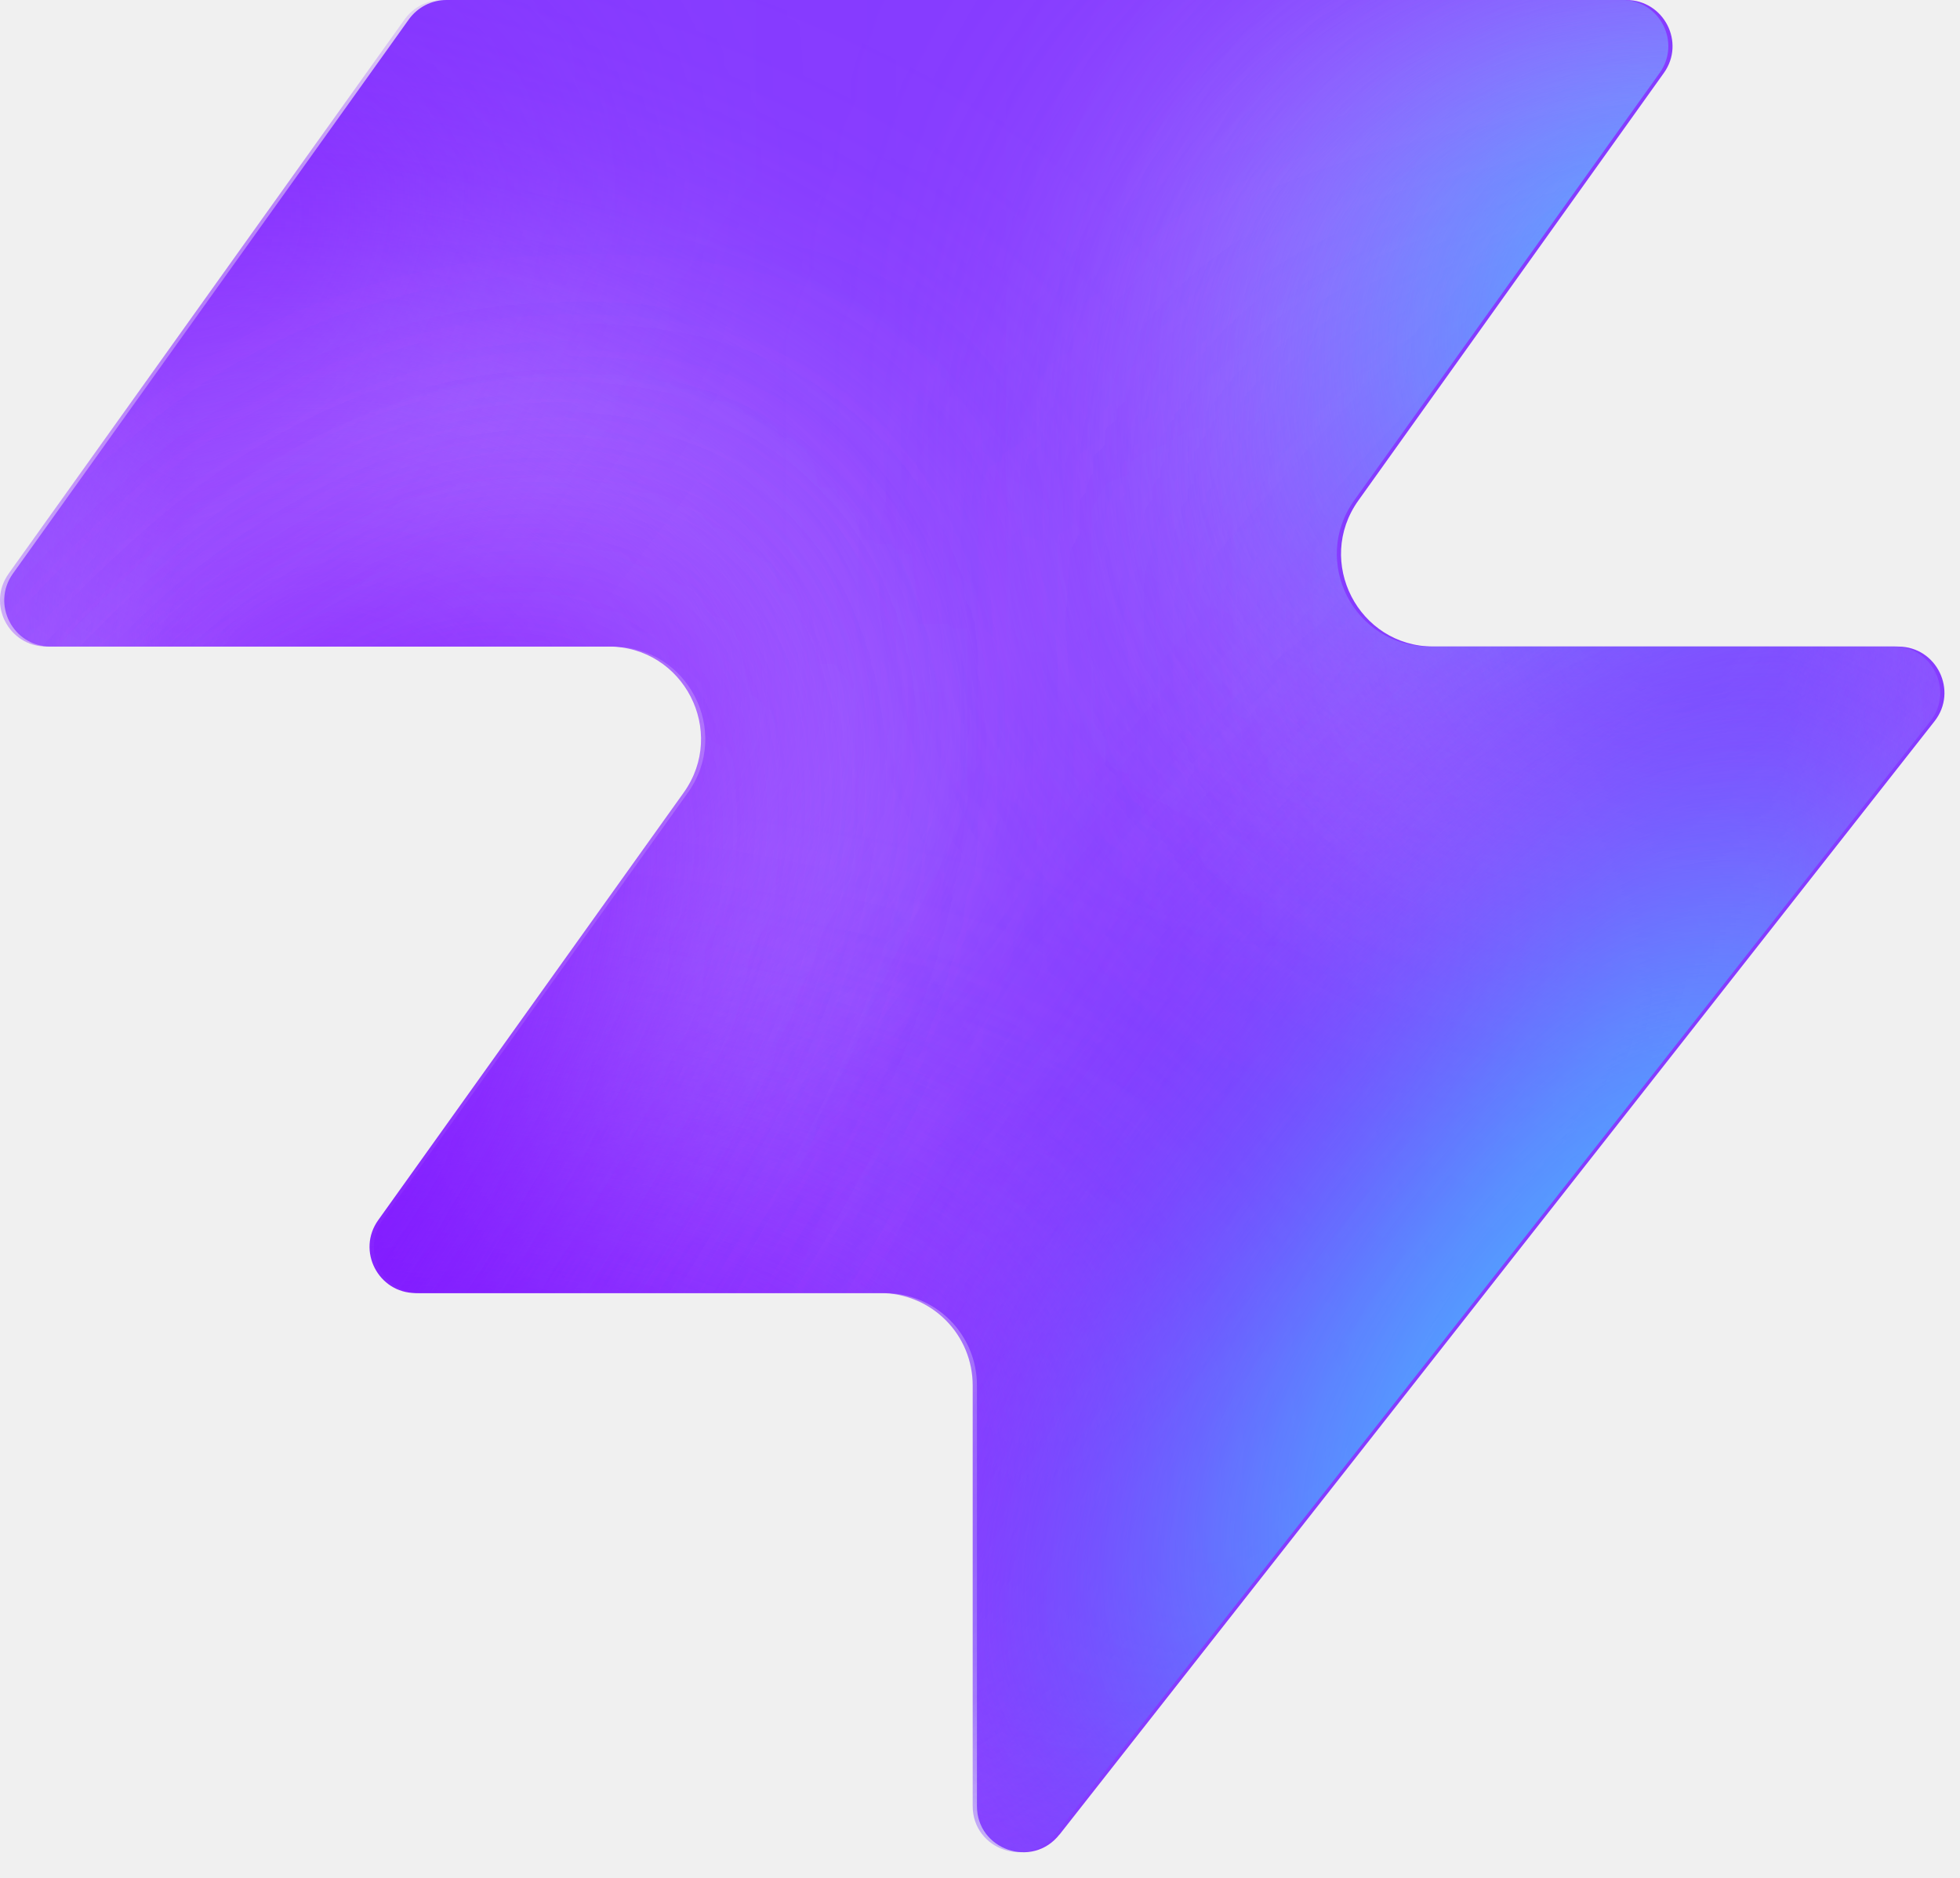
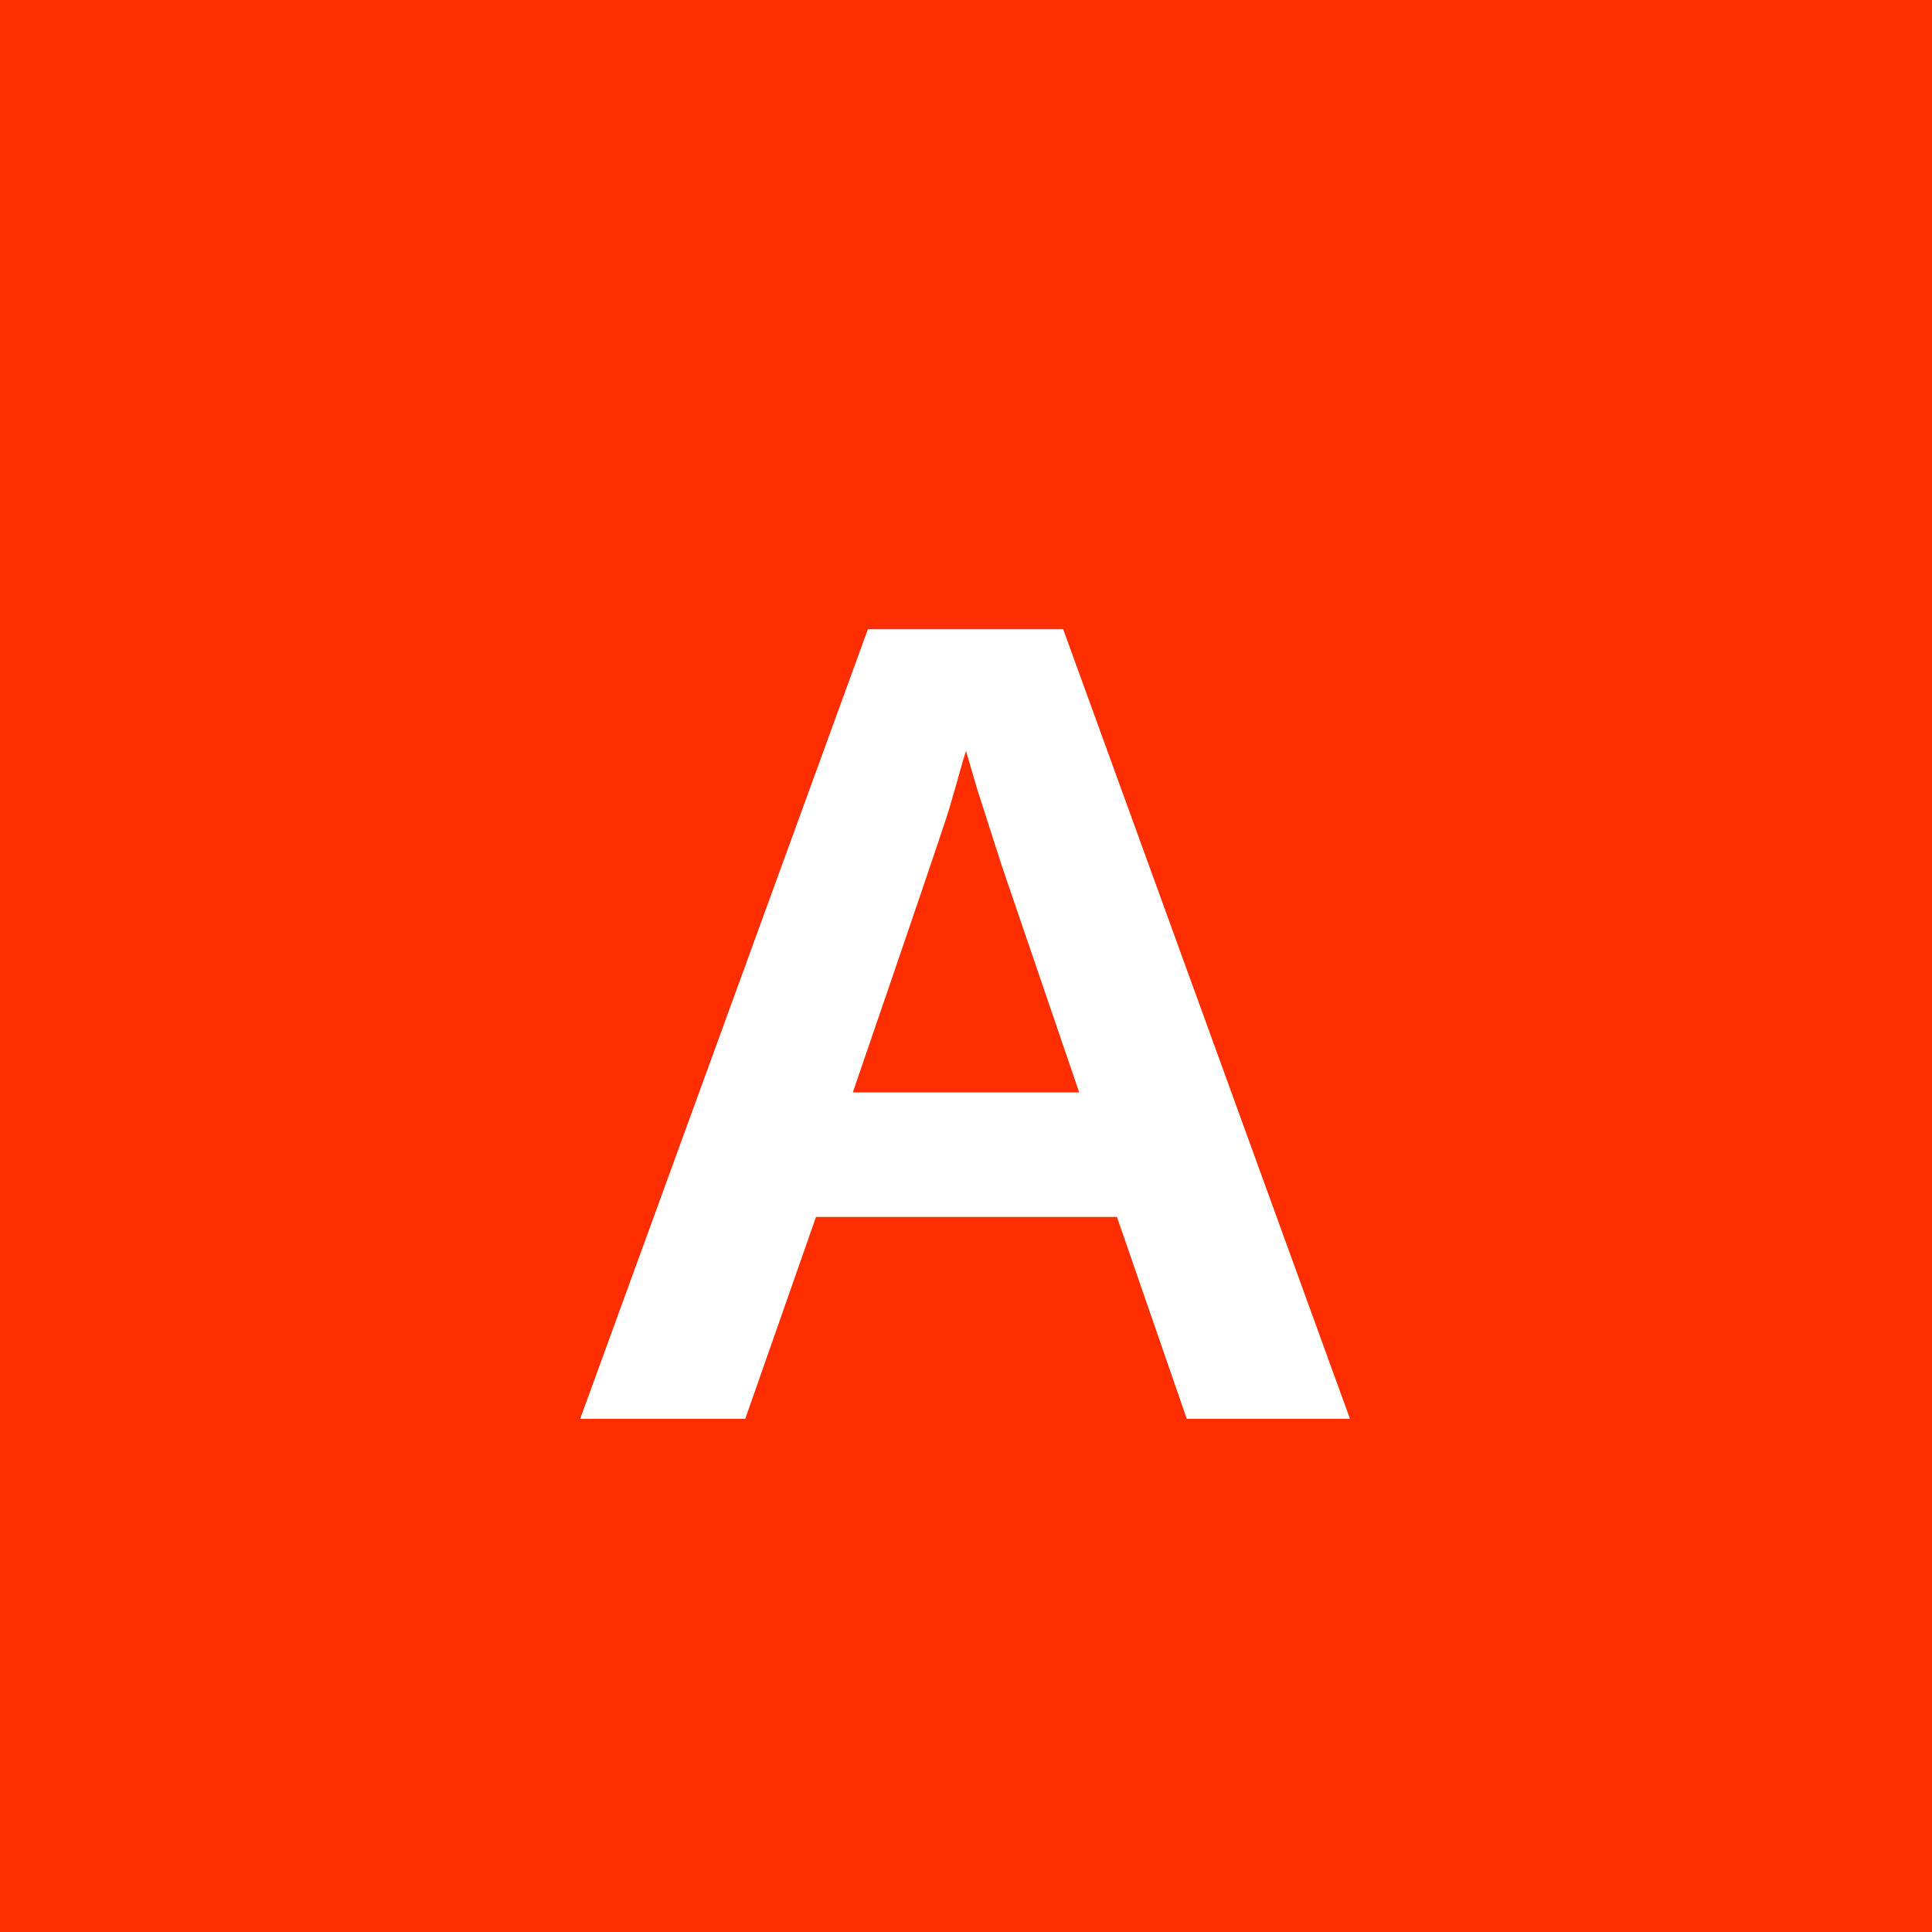
- <svg xmlns="http://www.w3.org/2000/svg" width="48" height="46" fill="none" viewBox="0 0 48 46">
-   <path fill="#863bff" d="M25.946 44.938c-.664.845-2.021.375-2.021-.698V33.937a2.26 2.26 0 0 0-2.262-2.262H10.287c-.92 0-1.456-1.04-.92-1.788l7.48-10.471c1.07-1.497 0-3.578-1.842-3.578H1.237c-.92 0-1.456-1.04-.92-1.788L10.013.474c.214-.297.556-.474.92-.474h28.894c.92 0 1.456 1.04.92 1.788l-7.48 10.471c-1.07 1.498 0 3.579 1.842 3.579h11.377c.943 0 1.473 1.088.89 1.83L25.947 44.94z" style="fill:#863bff;fill:color(display-p3 .525 .23 1);fill-opacity:1" />
-   <mask id="a" width="48" height="46" x="0" y="0" maskUnits="userSpaceOnUse" style="mask-type:alpha">
-     <path fill="#000" d="M25.842 44.938c-.664.844-2.021.375-2.021-.698V33.937a2.26 2.26 0 0 0-2.262-2.262H10.183c-.92 0-1.456-1.04-.92-1.788l7.48-10.471c1.07-1.498 0-3.579-1.842-3.579H1.133c-.92 0-1.456-1.04-.92-1.787L9.91.473c.214-.297.556-.474.92-.474h28.894c.92 0 1.456 1.04.92 1.788l-7.48 10.471c-1.07 1.498 0 3.578 1.842 3.578h11.377c.943 0 1.473 1.088.89 1.832L25.843 44.94z" style="fill:#000;fill-opacity:1" />
-   </mask>
-   <g mask="url(#a)">
-     <g filter="url(#b)">
-       <ellipse cx="5.508" cy="14.704" fill="#ede6ff" rx="5.508" ry="14.704" style="fill:#ede6ff;fill:color(display-p3 .927 .903 1);fill-opacity:1" transform="matrix(.00324 1 1 -.00324 -4.47 31.516)" />
-     </g>
-     <g filter="url(#c)">
-       <ellipse cx="10.399" cy="29.851" fill="#ede6ff" rx="10.399" ry="29.851" style="fill:#ede6ff;fill:color(display-p3 .927 .903 1);fill-opacity:1" transform="matrix(.00324 1 1 -.00324 -39.328 7.883)" />
-     </g>
-     <g filter="url(#d)">
-       <ellipse cx="5.508" cy="30.487" fill="#7e14ff" rx="5.508" ry="30.487" style="fill:#7e14ff;fill:color(display-p3 .492 .077 1);fill-opacity:1" transform="rotate(89.814 -25.913 -14.639)scale(1 -1)" />
-     </g>
-     <g filter="url(#e)">
-       <ellipse cx="5.508" cy="30.599" fill="#7e14ff" rx="5.508" ry="30.599" style="fill:#7e14ff;fill:color(display-p3 .492 .077 1);fill-opacity:1" transform="rotate(89.814 -32.644 -3.334)scale(1 -1)" />
-     </g>
-     <g filter="url(#f)">
-       <ellipse cx="5.508" cy="30.599" fill="#7e14ff" rx="5.508" ry="30.599" style="fill:#7e14ff;fill:color(display-p3 .492 .077 1);fill-opacity:1" transform="matrix(.00324 1 1 -.00324 -34.34 30.47)" />
-     </g>
-     <g filter="url(#g)">
-       <ellipse cx="14.072" cy="22.078" fill="#ede6ff" rx="14.072" ry="22.078" style="fill:#ede6ff;fill:color(display-p3 .927 .903 1);fill-opacity:1" transform="rotate(93.35 24.506 48.493)scale(-1 1)" />
-     </g>
-     <g filter="url(#h)">
-       <ellipse cx="3.47" cy="21.501" fill="#7e14ff" rx="3.47" ry="21.501" style="fill:#7e14ff;fill:color(display-p3 .492 .077 1);fill-opacity:1" transform="rotate(89.009 28.708 47.59)scale(-1 1)" />
-     </g>
-     <g filter="url(#i)">
-       <ellipse cx="3.47" cy="21.501" fill="#7e14ff" rx="3.47" ry="21.501" style="fill:#7e14ff;fill:color(display-p3 .492 .077 1);fill-opacity:1" transform="rotate(89.009 28.708 47.59)scale(-1 1)" />
-     </g>
-     <g filter="url(#j)">
-       <ellipse cx=".387" cy="8.972" fill="#7e14ff" rx="4.407" ry="29.108" style="fill:#7e14ff;fill:color(display-p3 .492 .077 1);fill-opacity:1" transform="rotate(39.51 .387 8.972)" />
-     </g>
-     <g filter="url(#k)">
-       <ellipse cx="47.523" cy="-6.092" fill="#7e14ff" rx="4.407" ry="29.108" style="fill:#7e14ff;fill:color(display-p3 .492 .077 1);fill-opacity:1" transform="rotate(37.892 47.523 -6.092)" />
-     </g>
-     <g filter="url(#l)">
-       <ellipse cx="41.412" cy="6.333" fill="#47bfff" rx="5.971" ry="9.665" style="fill:#47bfff;fill:color(display-p3 .28 .748 1);fill-opacity:1" transform="rotate(37.892 41.412 6.333)" />
-     </g>
-     <g filter="url(#m)">
-       <ellipse cx="-1.879" cy="38.332" fill="#7e14ff" rx="4.407" ry="29.108" style="fill:#7e14ff;fill:color(display-p3 .492 .077 1);fill-opacity:1" transform="rotate(37.892 -1.88 38.332)" />
-     </g>
-     <g filter="url(#n)">
-       <ellipse cx="-1.879" cy="38.332" fill="#7e14ff" rx="4.407" ry="29.108" style="fill:#7e14ff;fill:color(display-p3 .492 .077 1);fill-opacity:1" transform="rotate(37.892 -1.88 38.332)" />
-     </g>
-     <g filter="url(#o)">
-       <ellipse cx="35.651" cy="29.907" fill="#7e14ff" rx="4.407" ry="29.108" style="fill:#7e14ff;fill:color(display-p3 .492 .077 1);fill-opacity:1" transform="rotate(37.892 35.651 29.907)" />
-     </g>
-     <g filter="url(#p)">
-       <ellipse cx="38.418" cy="32.4" fill="#47bfff" rx="5.971" ry="15.297" style="fill:#47bfff;fill:color(display-p3 .28 .748 1);fill-opacity:1" transform="rotate(37.892 38.418 32.4)" />
-     </g>
-   </g>
-   <defs>
-     <filter id="b" width="60.045" height="41.654" x="-19.77" y="16.149" color-interpolation-filters="sRGB" filterUnits="userSpaceOnUse">
-       <feFlood flood-opacity="0" result="BackgroundImageFix" />
-       <feBlend in="SourceGraphic" in2="BackgroundImageFix" result="shape" />
-       <feGaussianBlur result="effect1_foregroundBlur_2002_17158" stdDeviation="7.659" />
-     </filter>
-     <filter id="c" width="90.34" height="51.437" x="-54.613" y="-7.533" color-interpolation-filters="sRGB" filterUnits="userSpaceOnUse">
-       <feFlood flood-opacity="0" result="BackgroundImageFix" />
-       <feBlend in="SourceGraphic" in2="BackgroundImageFix" result="shape" />
-       <feGaussianBlur result="effect1_foregroundBlur_2002_17158" stdDeviation="7.659" />
-     </filter>
-     <filter id="d" width="79.355" height="29.4" x="-49.64" y="2.03" color-interpolation-filters="sRGB" filterUnits="userSpaceOnUse">
-       <feFlood flood-opacity="0" result="BackgroundImageFix" />
-       <feBlend in="SourceGraphic" in2="BackgroundImageFix" result="shape" />
-       <feGaussianBlur result="effect1_foregroundBlur_2002_17158" stdDeviation="4.596" />
-     </filter>
-     <filter id="e" width="79.579" height="29.4" x="-45.045" y="20.029" color-interpolation-filters="sRGB" filterUnits="userSpaceOnUse">
-       <feFlood flood-opacity="0" result="BackgroundImageFix" />
-       <feBlend in="SourceGraphic" in2="BackgroundImageFix" result="shape" />
-       <feGaussianBlur result="effect1_foregroundBlur_2002_17158" stdDeviation="4.596" />
-     </filter>
-     <filter id="f" width="79.579" height="29.4" x="-43.513" y="21.178" color-interpolation-filters="sRGB" filterUnits="userSpaceOnUse">
-       <feFlood flood-opacity="0" result="BackgroundImageFix" />
-       <feBlend in="SourceGraphic" in2="BackgroundImageFix" result="shape" />
-       <feGaussianBlur result="effect1_foregroundBlur_2002_17158" stdDeviation="4.596" />
-     </filter>
-     <filter id="g" width="74.749" height="58.852" x="15.756" y="-17.901" color-interpolation-filters="sRGB" filterUnits="userSpaceOnUse">
-       <feFlood flood-opacity="0" result="BackgroundImageFix" />
-       <feBlend in="SourceGraphic" in2="BackgroundImageFix" result="shape" />
-       <feGaussianBlur result="effect1_foregroundBlur_2002_17158" stdDeviation="7.659" />
-     </filter>
-     <filter id="h" width="61.377" height="25.362" x="23.548" y="2.284" color-interpolation-filters="sRGB" filterUnits="userSpaceOnUse">
-       <feFlood flood-opacity="0" result="BackgroundImageFix" />
-       <feBlend in="SourceGraphic" in2="BackgroundImageFix" result="shape" />
-       <feGaussianBlur result="effect1_foregroundBlur_2002_17158" stdDeviation="4.596" />
-     </filter>
-     <filter id="i" width="61.377" height="25.362" x="23.548" y="2.284" color-interpolation-filters="sRGB" filterUnits="userSpaceOnUse">
-       <feFlood flood-opacity="0" result="BackgroundImageFix" />
-       <feBlend in="SourceGraphic" in2="BackgroundImageFix" result="shape" />
-       <feGaussianBlur result="effect1_foregroundBlur_2002_17158" stdDeviation="4.596" />
-     </filter>
-     <filter id="j" width="56.045" height="63.649" x="-27.636" y="-22.853" color-interpolation-filters="sRGB" filterUnits="userSpaceOnUse">
-       <feFlood flood-opacity="0" result="BackgroundImageFix" />
-       <feBlend in="SourceGraphic" in2="BackgroundImageFix" result="shape" />
-       <feGaussianBlur result="effect1_foregroundBlur_2002_17158" stdDeviation="4.596" />
-     </filter>
-     <filter id="k" width="54.814" height="64.646" x="20.116" y="-38.415" color-interpolation-filters="sRGB" filterUnits="userSpaceOnUse">
-       <feFlood flood-opacity="0" result="BackgroundImageFix" />
-       <feBlend in="SourceGraphic" in2="BackgroundImageFix" result="shape" />
-       <feGaussianBlur result="effect1_foregroundBlur_2002_17158" stdDeviation="4.596" />
-     </filter>
-     <filter id="l" width="33.541" height="35.313" x="24.641" y="-11.323" color-interpolation-filters="sRGB" filterUnits="userSpaceOnUse">
-       <feFlood flood-opacity="0" result="BackgroundImageFix" />
-       <feBlend in="SourceGraphic" in2="BackgroundImageFix" result="shape" />
-       <feGaussianBlur result="effect1_foregroundBlur_2002_17158" stdDeviation="4.596" />
-     </filter>
-     <filter id="m" width="54.814" height="64.646" x="-29.286" y="6.009" color-interpolation-filters="sRGB" filterUnits="userSpaceOnUse">
-       <feFlood flood-opacity="0" result="BackgroundImageFix" />
-       <feBlend in="SourceGraphic" in2="BackgroundImageFix" result="shape" />
-       <feGaussianBlur result="effect1_foregroundBlur_2002_17158" stdDeviation="4.596" />
-     </filter>
-     <filter id="n" width="54.814" height="64.646" x="-29.286" y="6.009" color-interpolation-filters="sRGB" filterUnits="userSpaceOnUse">
-       <feFlood flood-opacity="0" result="BackgroundImageFix" />
-       <feBlend in="SourceGraphic" in2="BackgroundImageFix" result="shape" />
-       <feGaussianBlur result="effect1_foregroundBlur_2002_17158" stdDeviation="4.596" />
-     </filter>
-     <filter id="o" width="54.814" height="64.646" x="8.244" y="-2.416" color-interpolation-filters="sRGB" filterUnits="userSpaceOnUse">
-       <feFlood flood-opacity="0" result="BackgroundImageFix" />
-       <feBlend in="SourceGraphic" in2="BackgroundImageFix" result="shape" />
-       <feGaussianBlur result="effect1_foregroundBlur_2002_17158" stdDeviation="4.596" />
-     </filter>
-     <filter id="p" width="39.409" height="43.623" x="18.713" y="10.588" color-interpolation-filters="sRGB" filterUnits="userSpaceOnUse">
-       <feFlood flood-opacity="0" result="BackgroundImageFix" />
-       <feBlend in="SourceGraphic" in2="BackgroundImageFix" result="shape" />
-       <feGaussianBlur result="effect1_foregroundBlur_2002_17158" stdDeviation="4.596" />
-     </filter>
-   </defs>
+ <svg xmlns="http://www.w3.org/2000/svg" viewBox="0 0 32 32">
+   <rect width="32" height="32" fill="#FF2E00" />
+   <text x="16" y="23.5" font-family="Arial Black, Arial, sans-serif" font-size="19" font-weight="900" text-anchor="middle" fill="#fff">A</text>
</svg>
